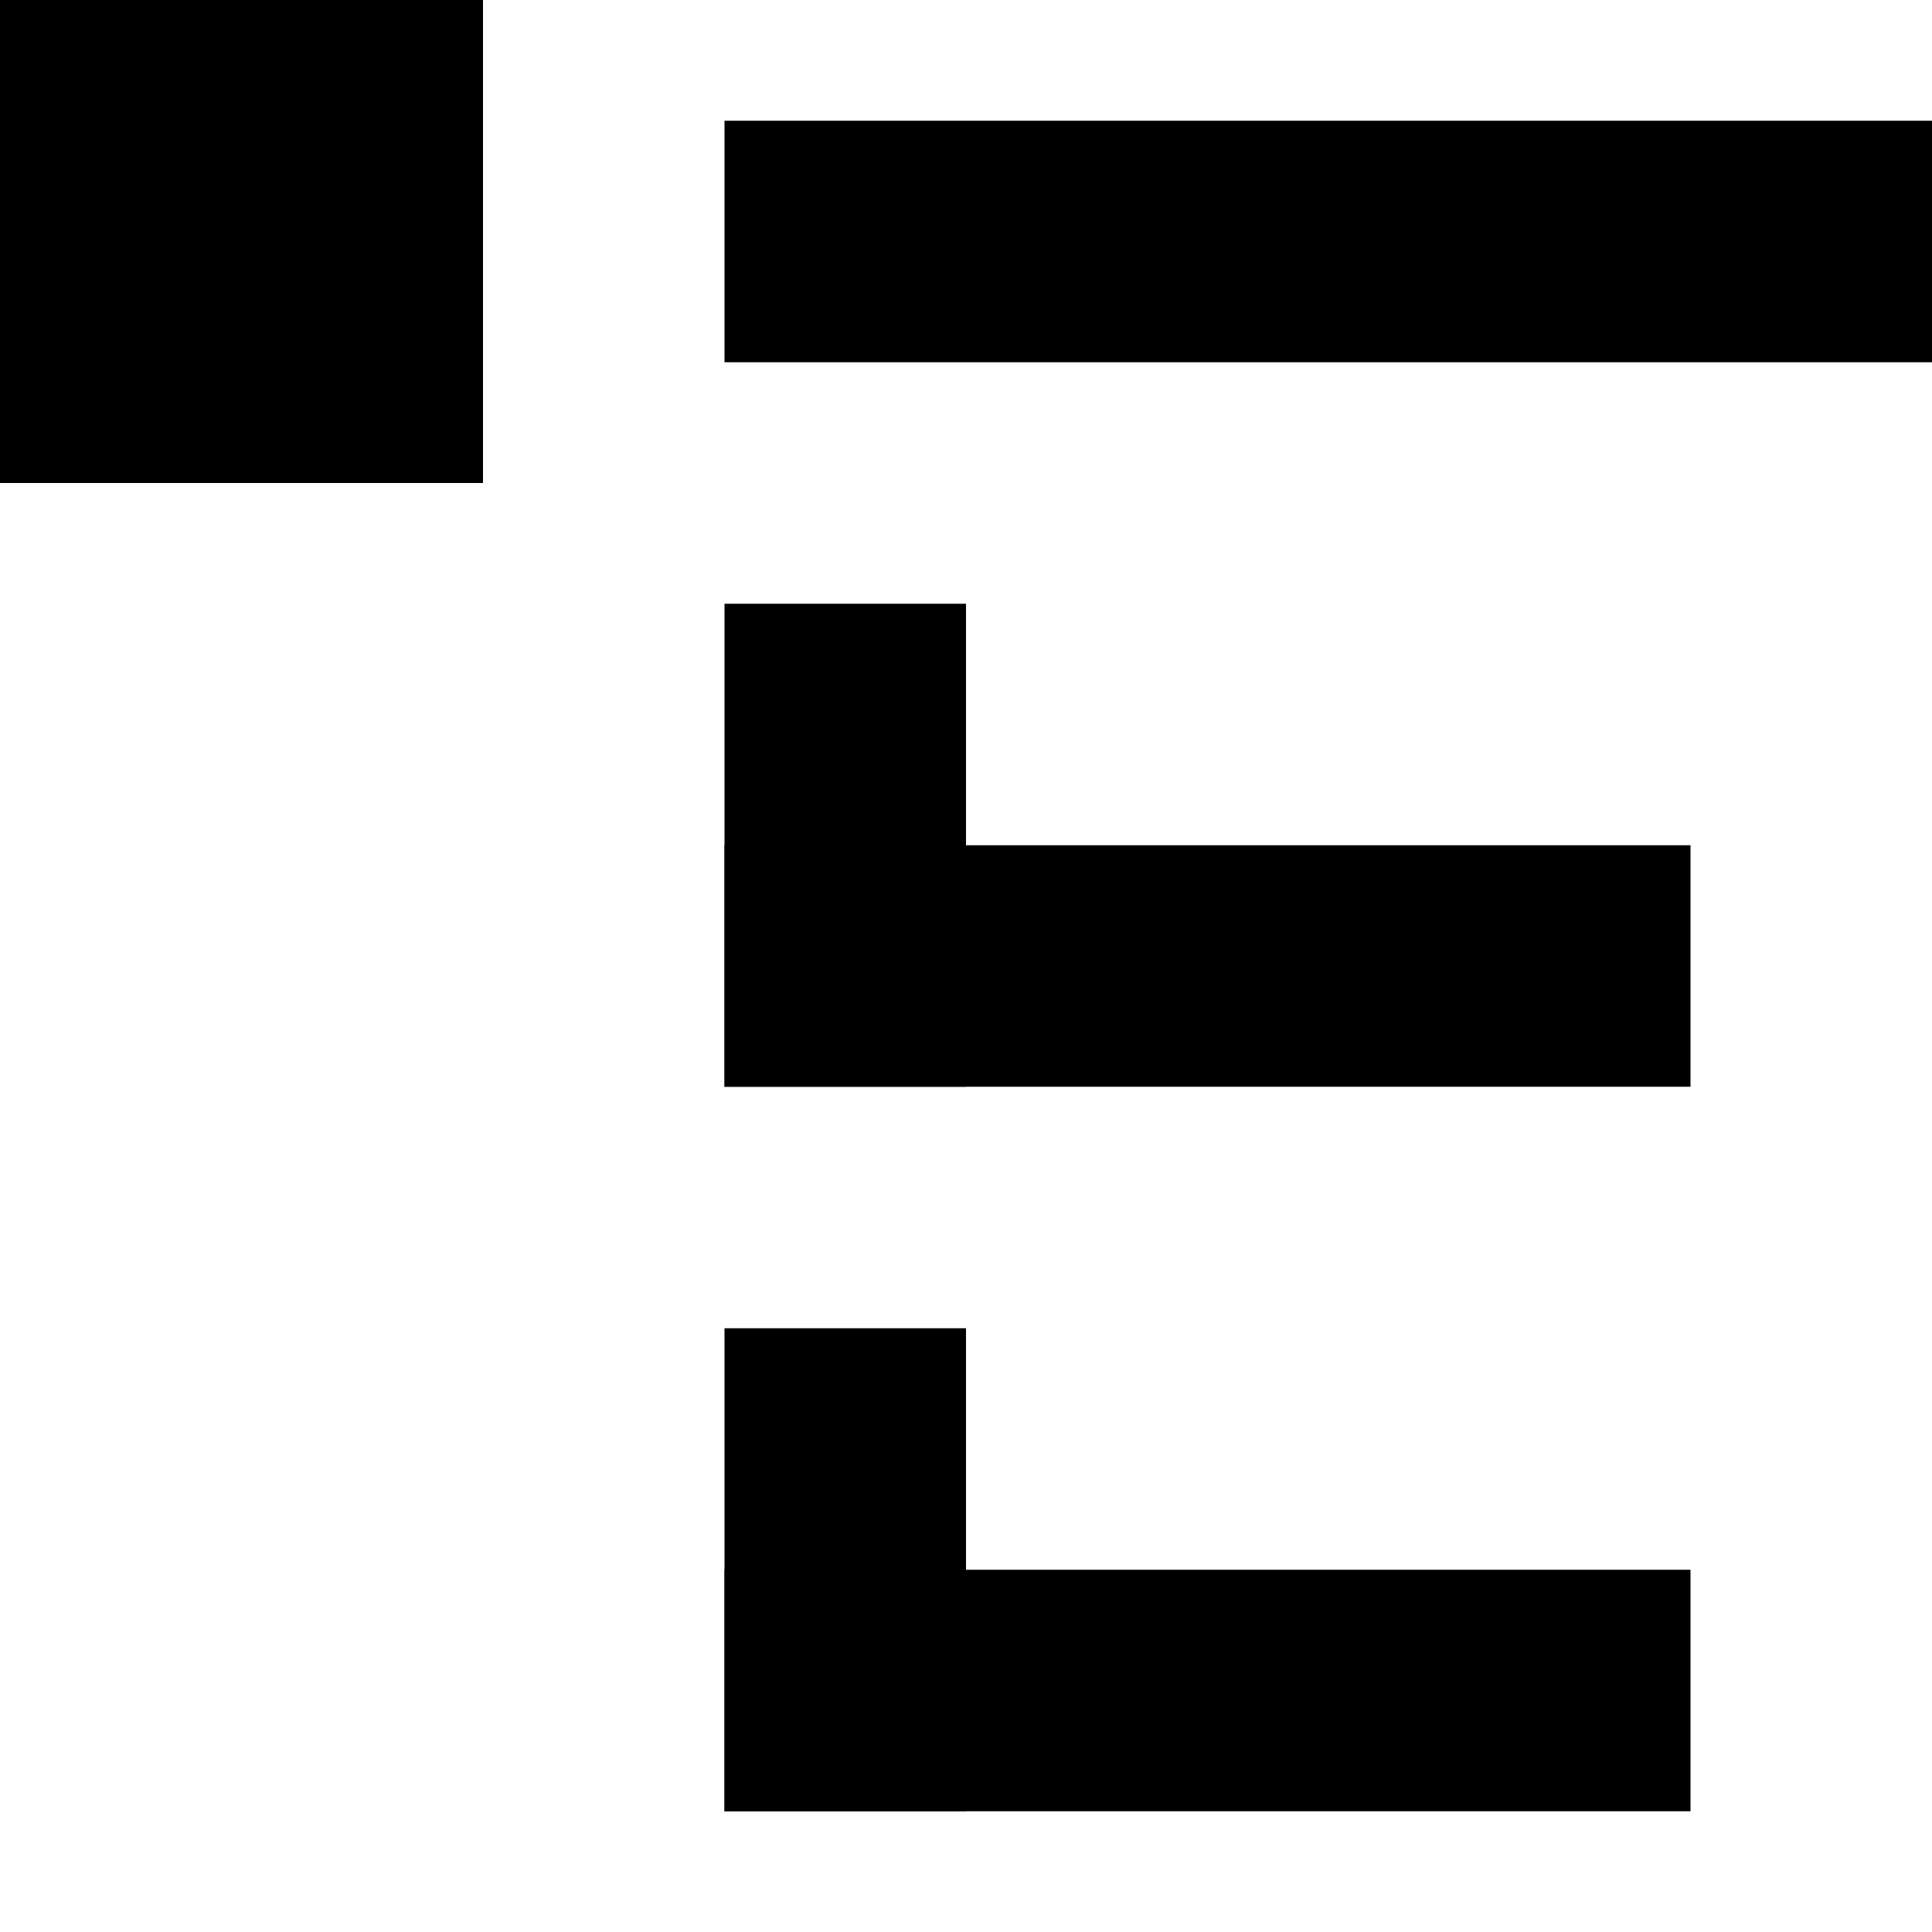
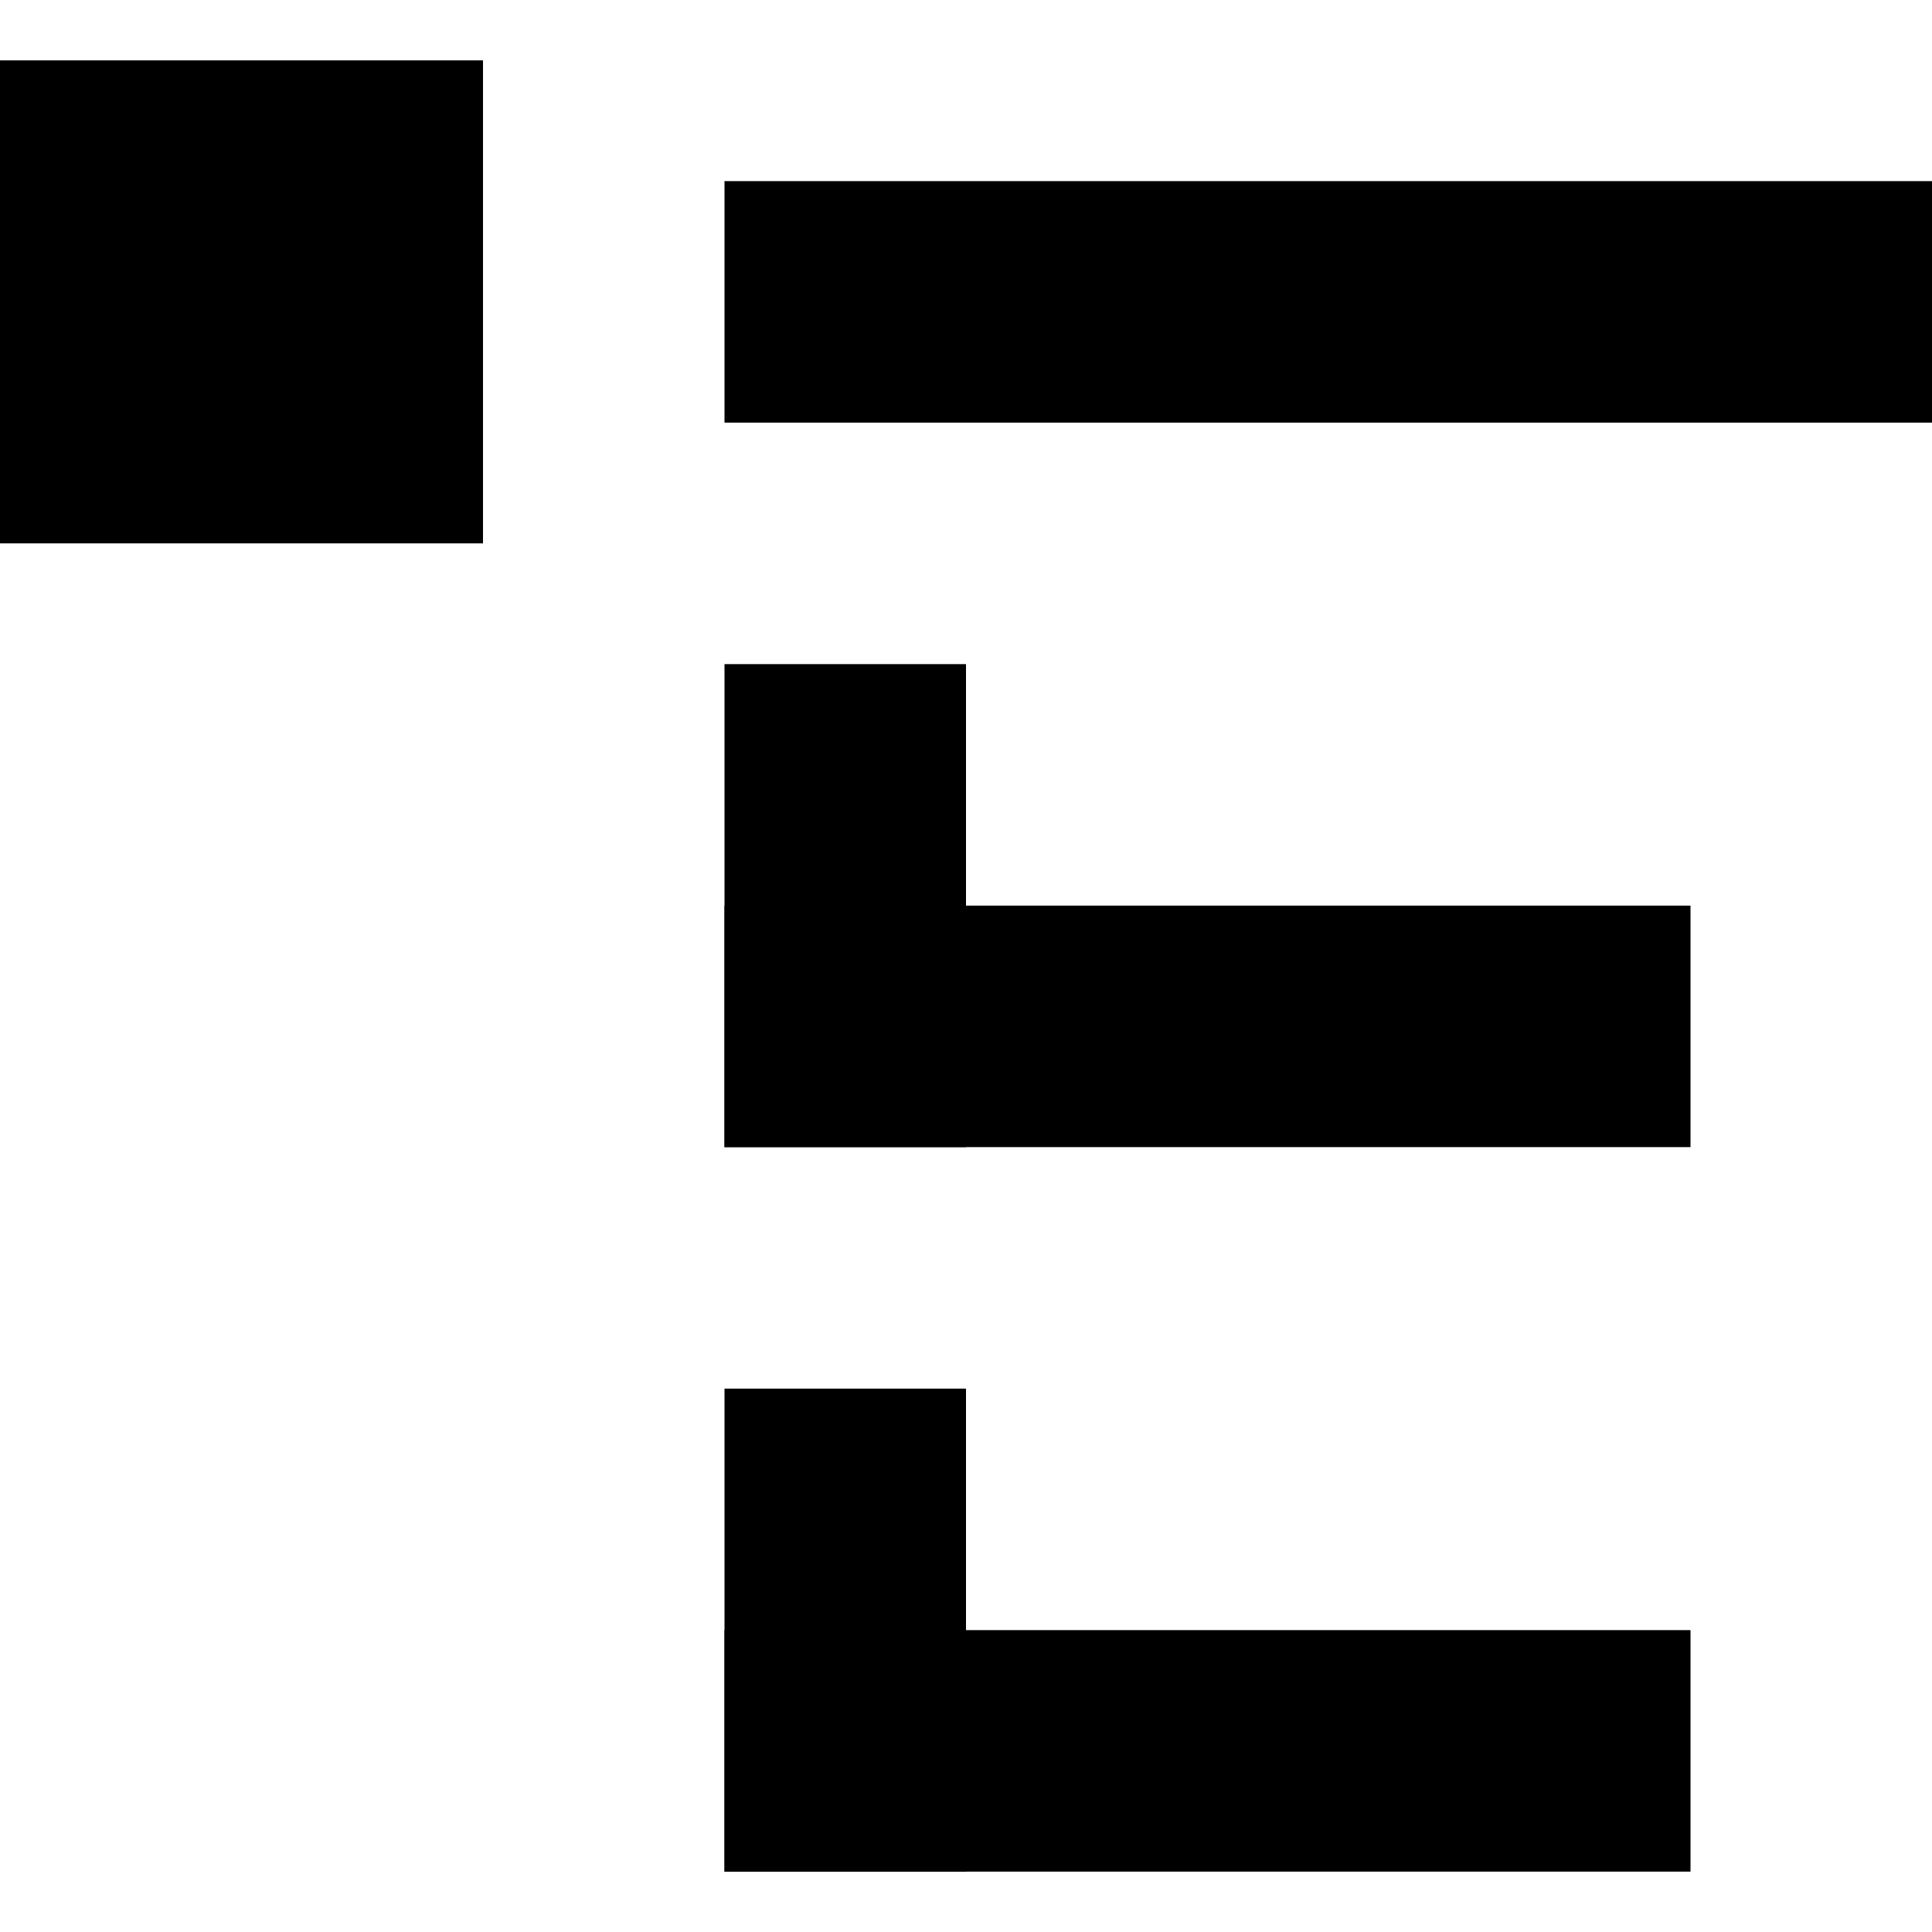
- <svg xmlns="http://www.w3.org/2000/svg" version="1.1" width="16" height="16" viewBox="0 0 16 16">
-   <path fill="#000000" d="M0 0h4v4h-4v-4z" />
-   <path fill="#000000" d="M6 1h10v2h-10v-2z" />
-   <path fill="#000000" d="M6 5h2v4h-2v-4z" />
-   <path fill="#000000" d="M6 7h8v2h-8v-2z" />
-   <path fill="#000000" d="M6 11h2v4h-2v-4z" />
-   <path fill="#000000" d="M6 13h8v2h-8v-2z" />
+ <svg xmlns="http://www.w3.org/2000/svg" version="1.1" id="Layer_1" x="0px" y="0px" width="16px" height="16px" viewBox="0 0 16 16" enable-background="new 0 0 16 16" xml:space="preserve">
+   <path d="M0,0.5h4v4H0V0.5z" />
+   <path d="M6,1.5h10v2H6V1.5z" />
+   <path d="M6,5.5h2v4H6V5.5z" />
+   <path d="M6,7.5h8v2H6V7.5z" />
+   <path d="M6,11.5h2v4H6V11.5z" />
+   <path d="M6,13.5h8v2H6V13.5z" />
</svg>
